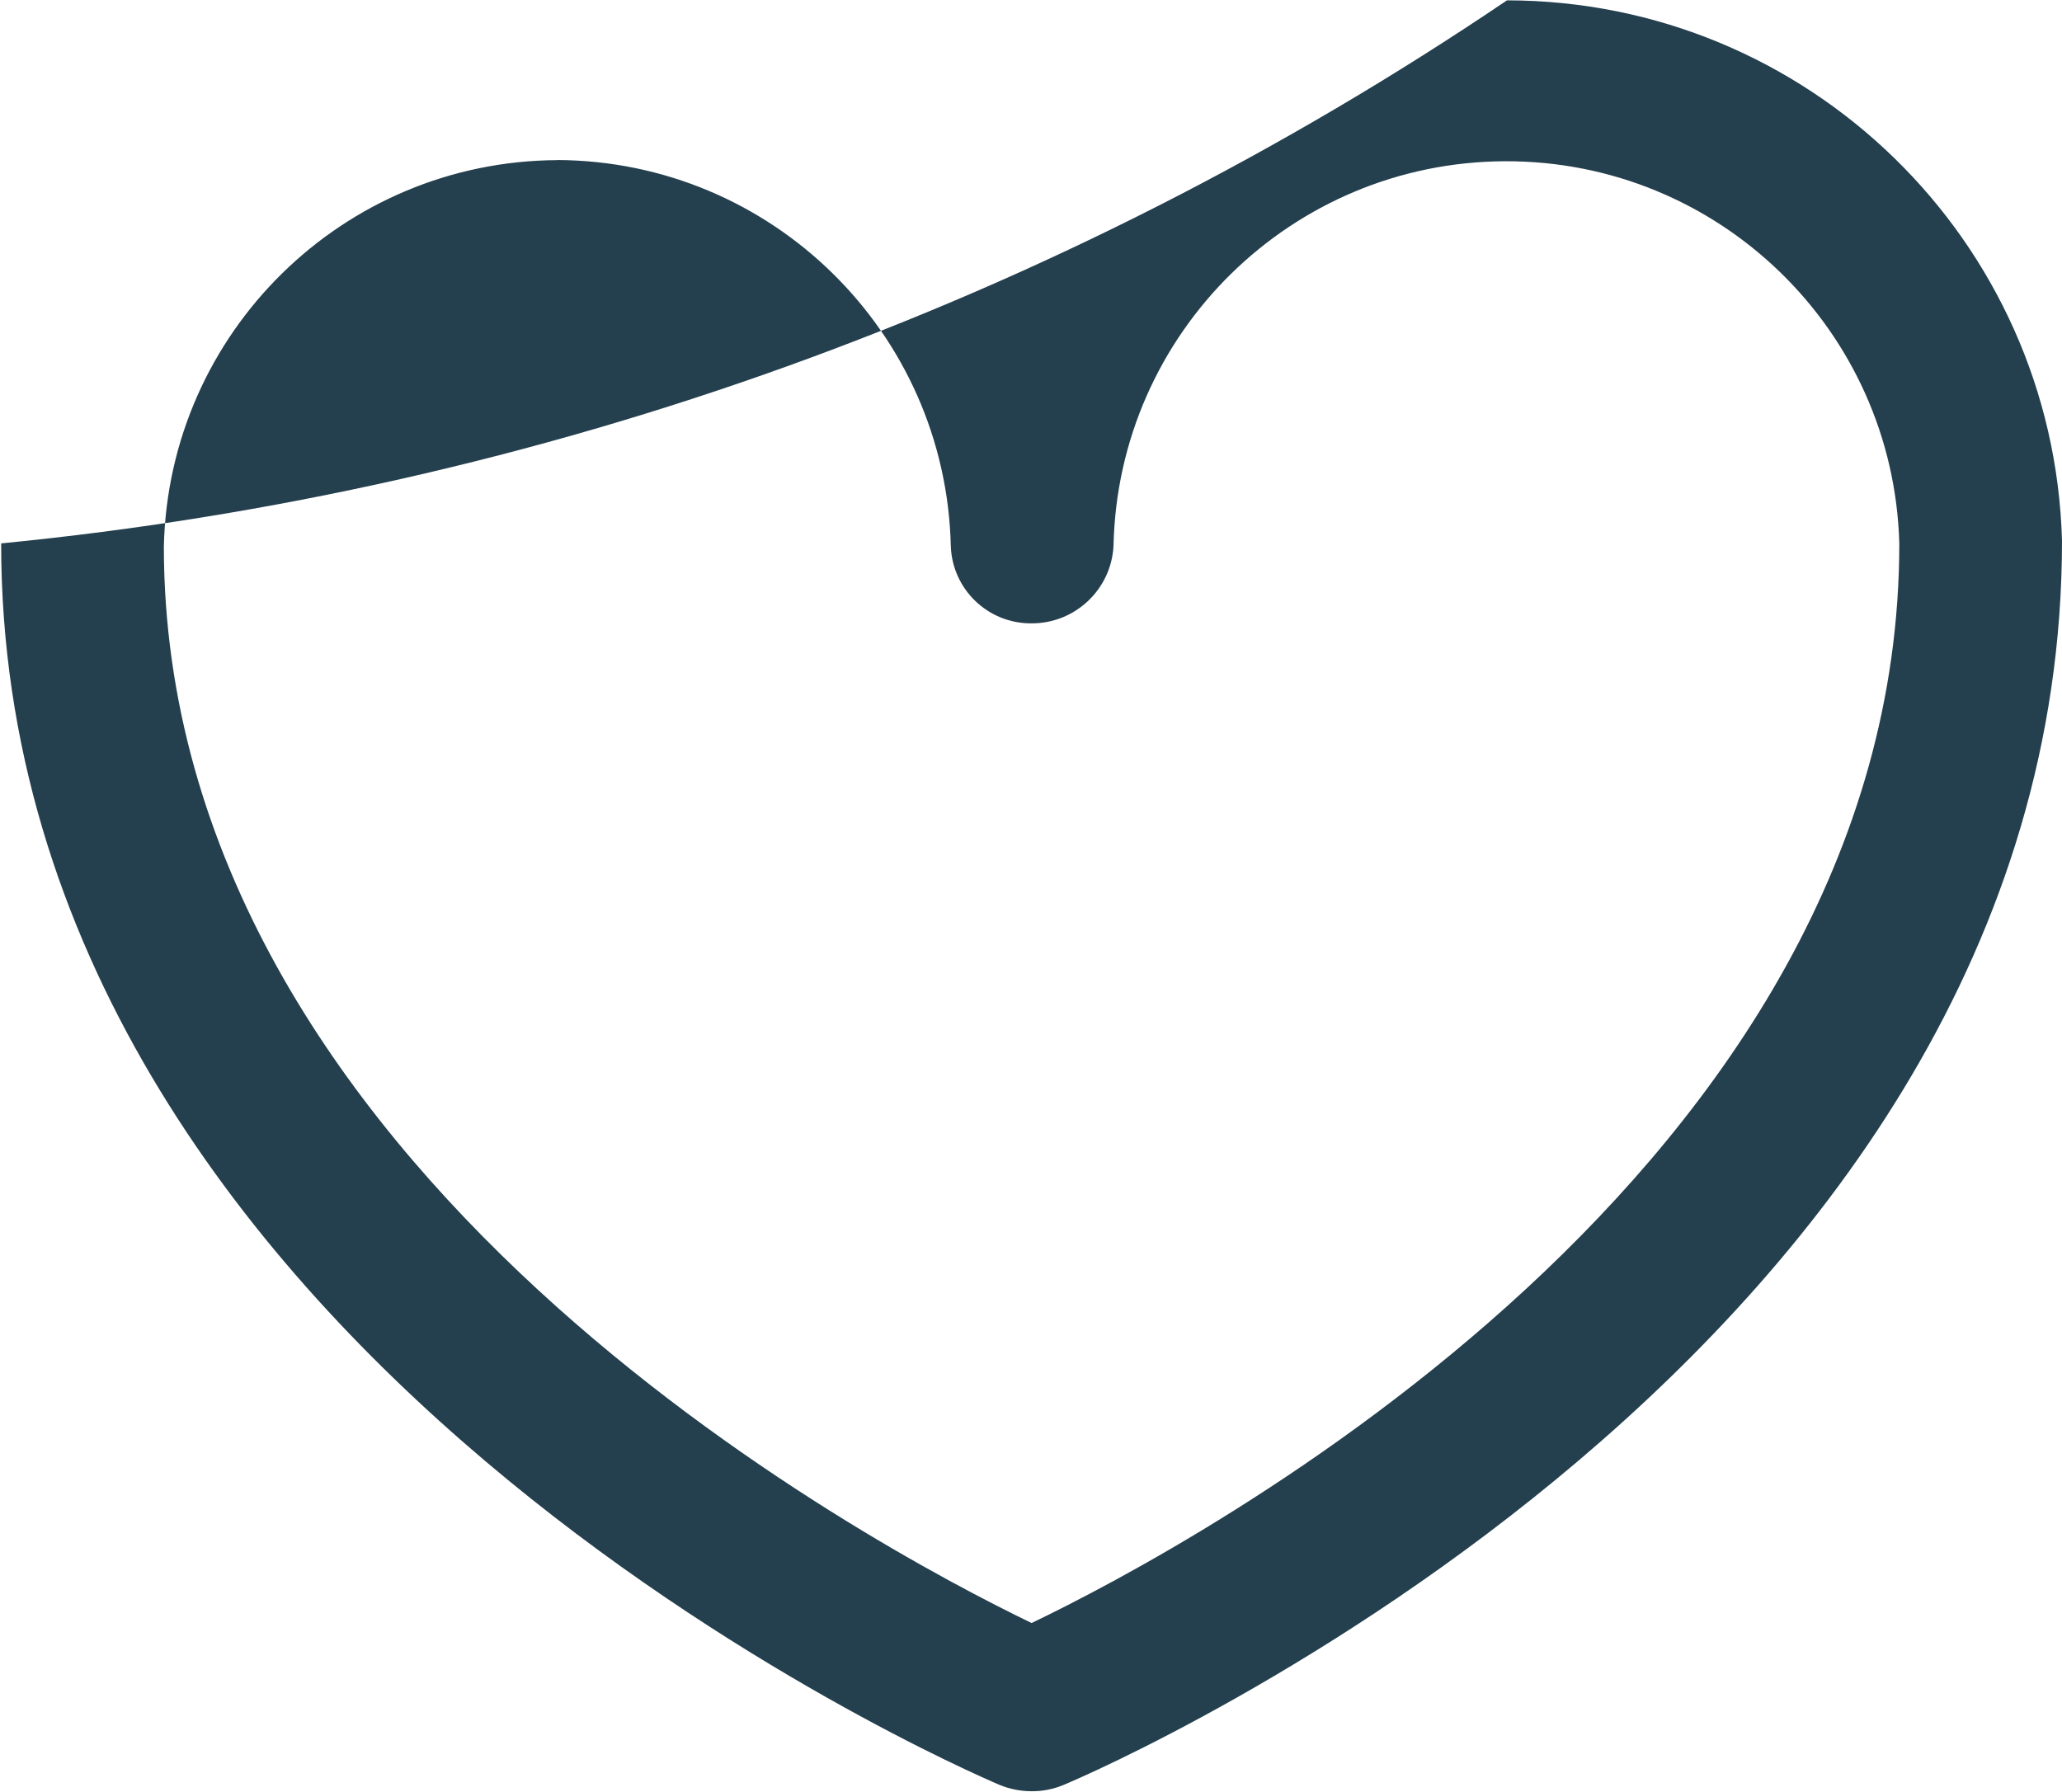
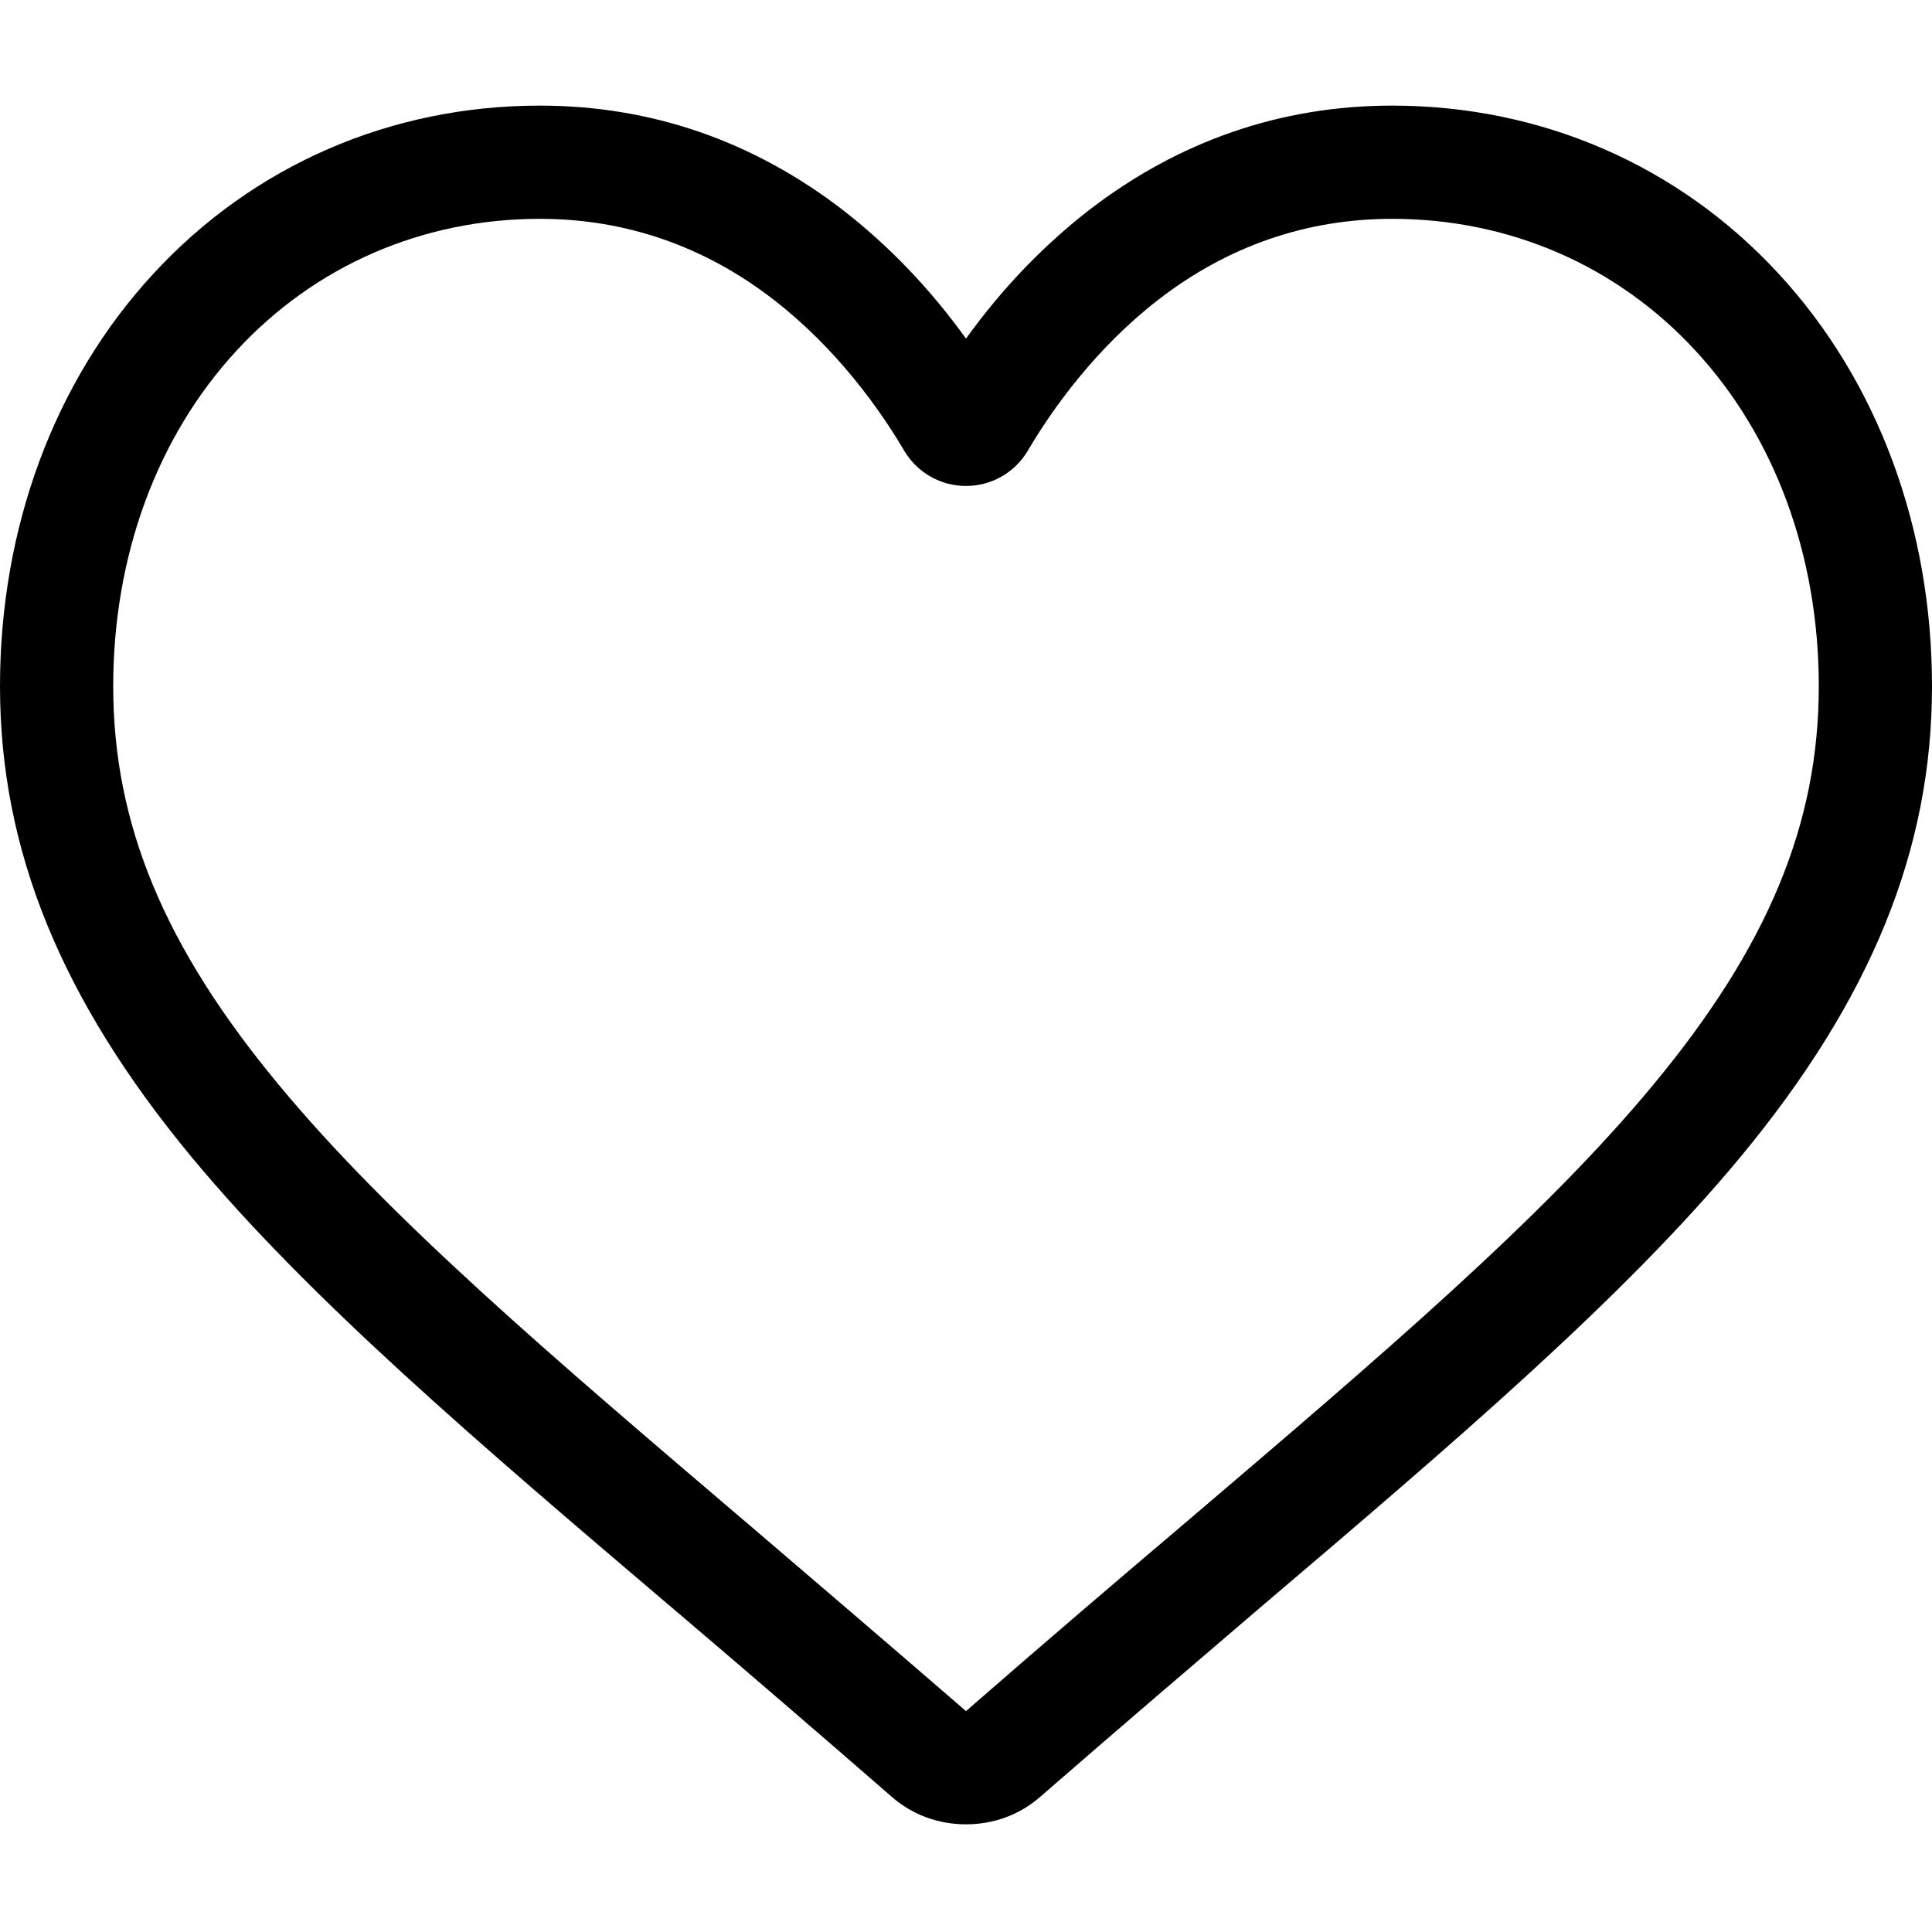
- <svg xmlns="http://www.w3.org/2000/svg" width="17.87" height="15.531" viewBox="0 0 17.87 15.531">
-   <defs>
-     <style>
-       .cls-1 {
-         fill: #243f4d;
-         fill-rule: evenodd;
-       }
-     </style>
-   </defs>
-   <path class="cls-1" d="M1648.91,86.245a0.731,0.731,0,0,1-.28-0.056c-0.35-.15-8.65-3.749-8.65-10.76a28.181,28.181,0,0,0,13.05-4.707,4.817,4.817,0,0,1,4.81,4.684c0,7.034-8.29,10.634-8.65,10.783A0.7,0.7,0,0,1,1648.91,86.245Zm-4.11-14.138a3.427,3.427,0,0,0-3.41,3.346c0,5.407,6.13,8.662,7.52,9.334,1.4-.672,7.52-3.93,7.52-9.358a3.406,3.406,0,0,0-6.81.024,0.709,0.709,0,0,1-.71.669h0a0.694,0.694,0,0,1-.7-0.669A3.427,3.427,0,0,0,1644.8,72.106Z" transform="translate(-1639.97 -70.719)" />
+ <svg xmlns="http://www.w3.org/2000/svg" width="15pt" height="15pt" viewBox="0 0 15 15" version="1.1">
+   <g id="surface1">
+     <path style=" stroke:none;fill-rule:nonzero;fill:rgb(0%,0%,0%);fill-opacity:1;" d="M 7.5 14.164 C 7.285 14.164 7.082 14.09 6.922 13.949 C 6.312 13.418 5.73 12.918 5.215 12.48 L 5.211 12.477 C 3.699 11.191 2.395 10.078 1.488 8.984 C 0.473 7.758 0 6.598 0 5.328 C 0 4.098 0.422 2.957 1.191 2.125 C 1.965 1.285 3.031 0.82 4.191 0.82 C 5.055 0.82 5.848 1.094 6.547 1.633 C 6.898 1.906 7.219 2.238 7.5 2.629 C 7.781 2.238 8.102 1.906 8.453 1.633 C 9.152 1.094 9.945 0.82 10.809 0.82 C 11.969 0.82 13.035 1.285 13.809 2.125 C 14.578 2.957 15 4.098 15 5.328 C 15 6.598 14.527 7.758 13.512 8.984 C 12.605 10.078 11.301 11.191 9.789 12.477 C 9.273 12.918 8.688 13.418 8.078 13.949 C 7.918 14.09 7.715 14.164 7.5 14.164 Z M 4.191 1.699 C 3.281 1.699 2.445 2.062 1.836 2.723 C 1.219 3.391 0.879 4.316 0.879 5.328 C 0.879 6.395 1.273 7.348 2.164 8.422 C 3.023 9.461 4.301 10.547 5.781 11.809 L 5.785 11.812 C 6.301 12.254 6.887 12.754 7.5 13.285 C 8.113 12.75 8.699 12.25 9.219 11.809 C 10.699 10.547 11.977 9.461 12.836 8.422 C 13.727 7.348 14.121 6.395 14.121 5.328 C 14.121 4.316 13.781 3.391 13.164 2.723 C 12.555 2.062 11.719 1.699 10.809 1.699 C 10.145 1.699 9.531 1.91 8.992 2.328 C 8.508 2.703 8.172 3.172 7.977 3.504 C 7.875 3.672 7.695 3.773 7.5 3.773 C 7.305 3.773 7.125 3.672 7.023 3.504 C 6.828 3.172 6.492 2.703 6.008 2.328 C 5.469 1.91 4.855 1.699 4.191 1.699 Z M 4.191 1.699 " />
+   </g>
</svg>
